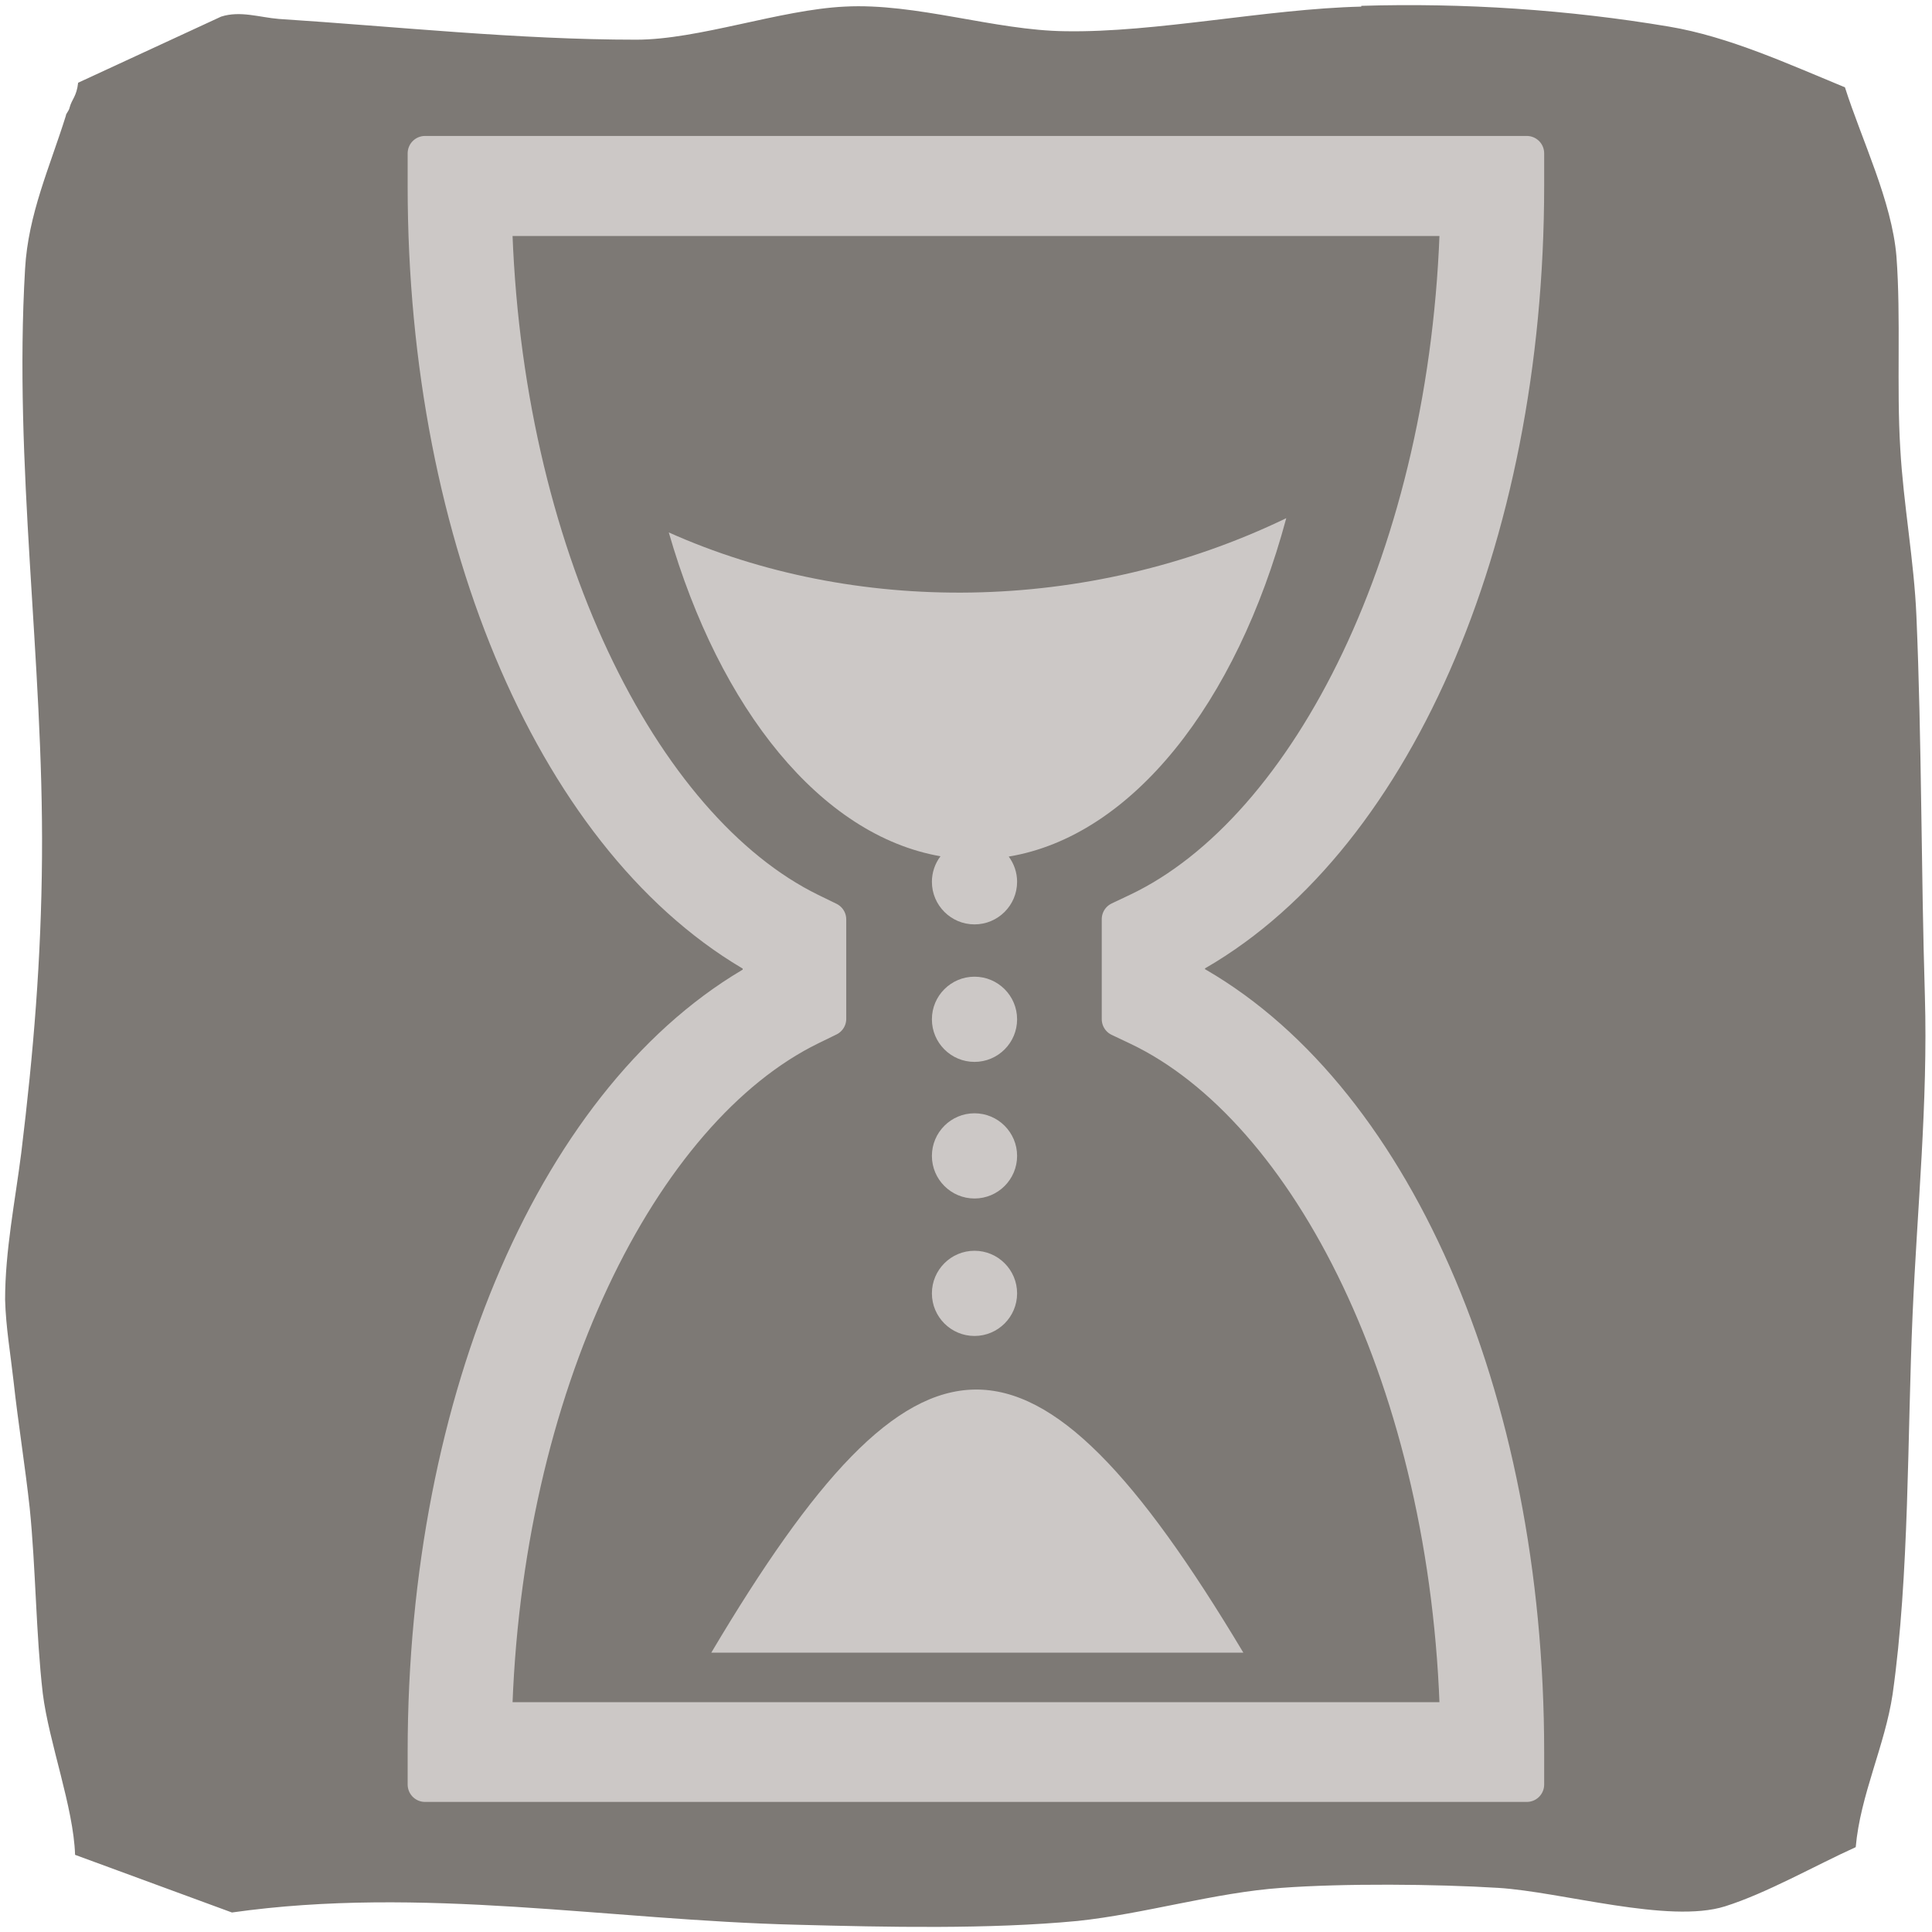
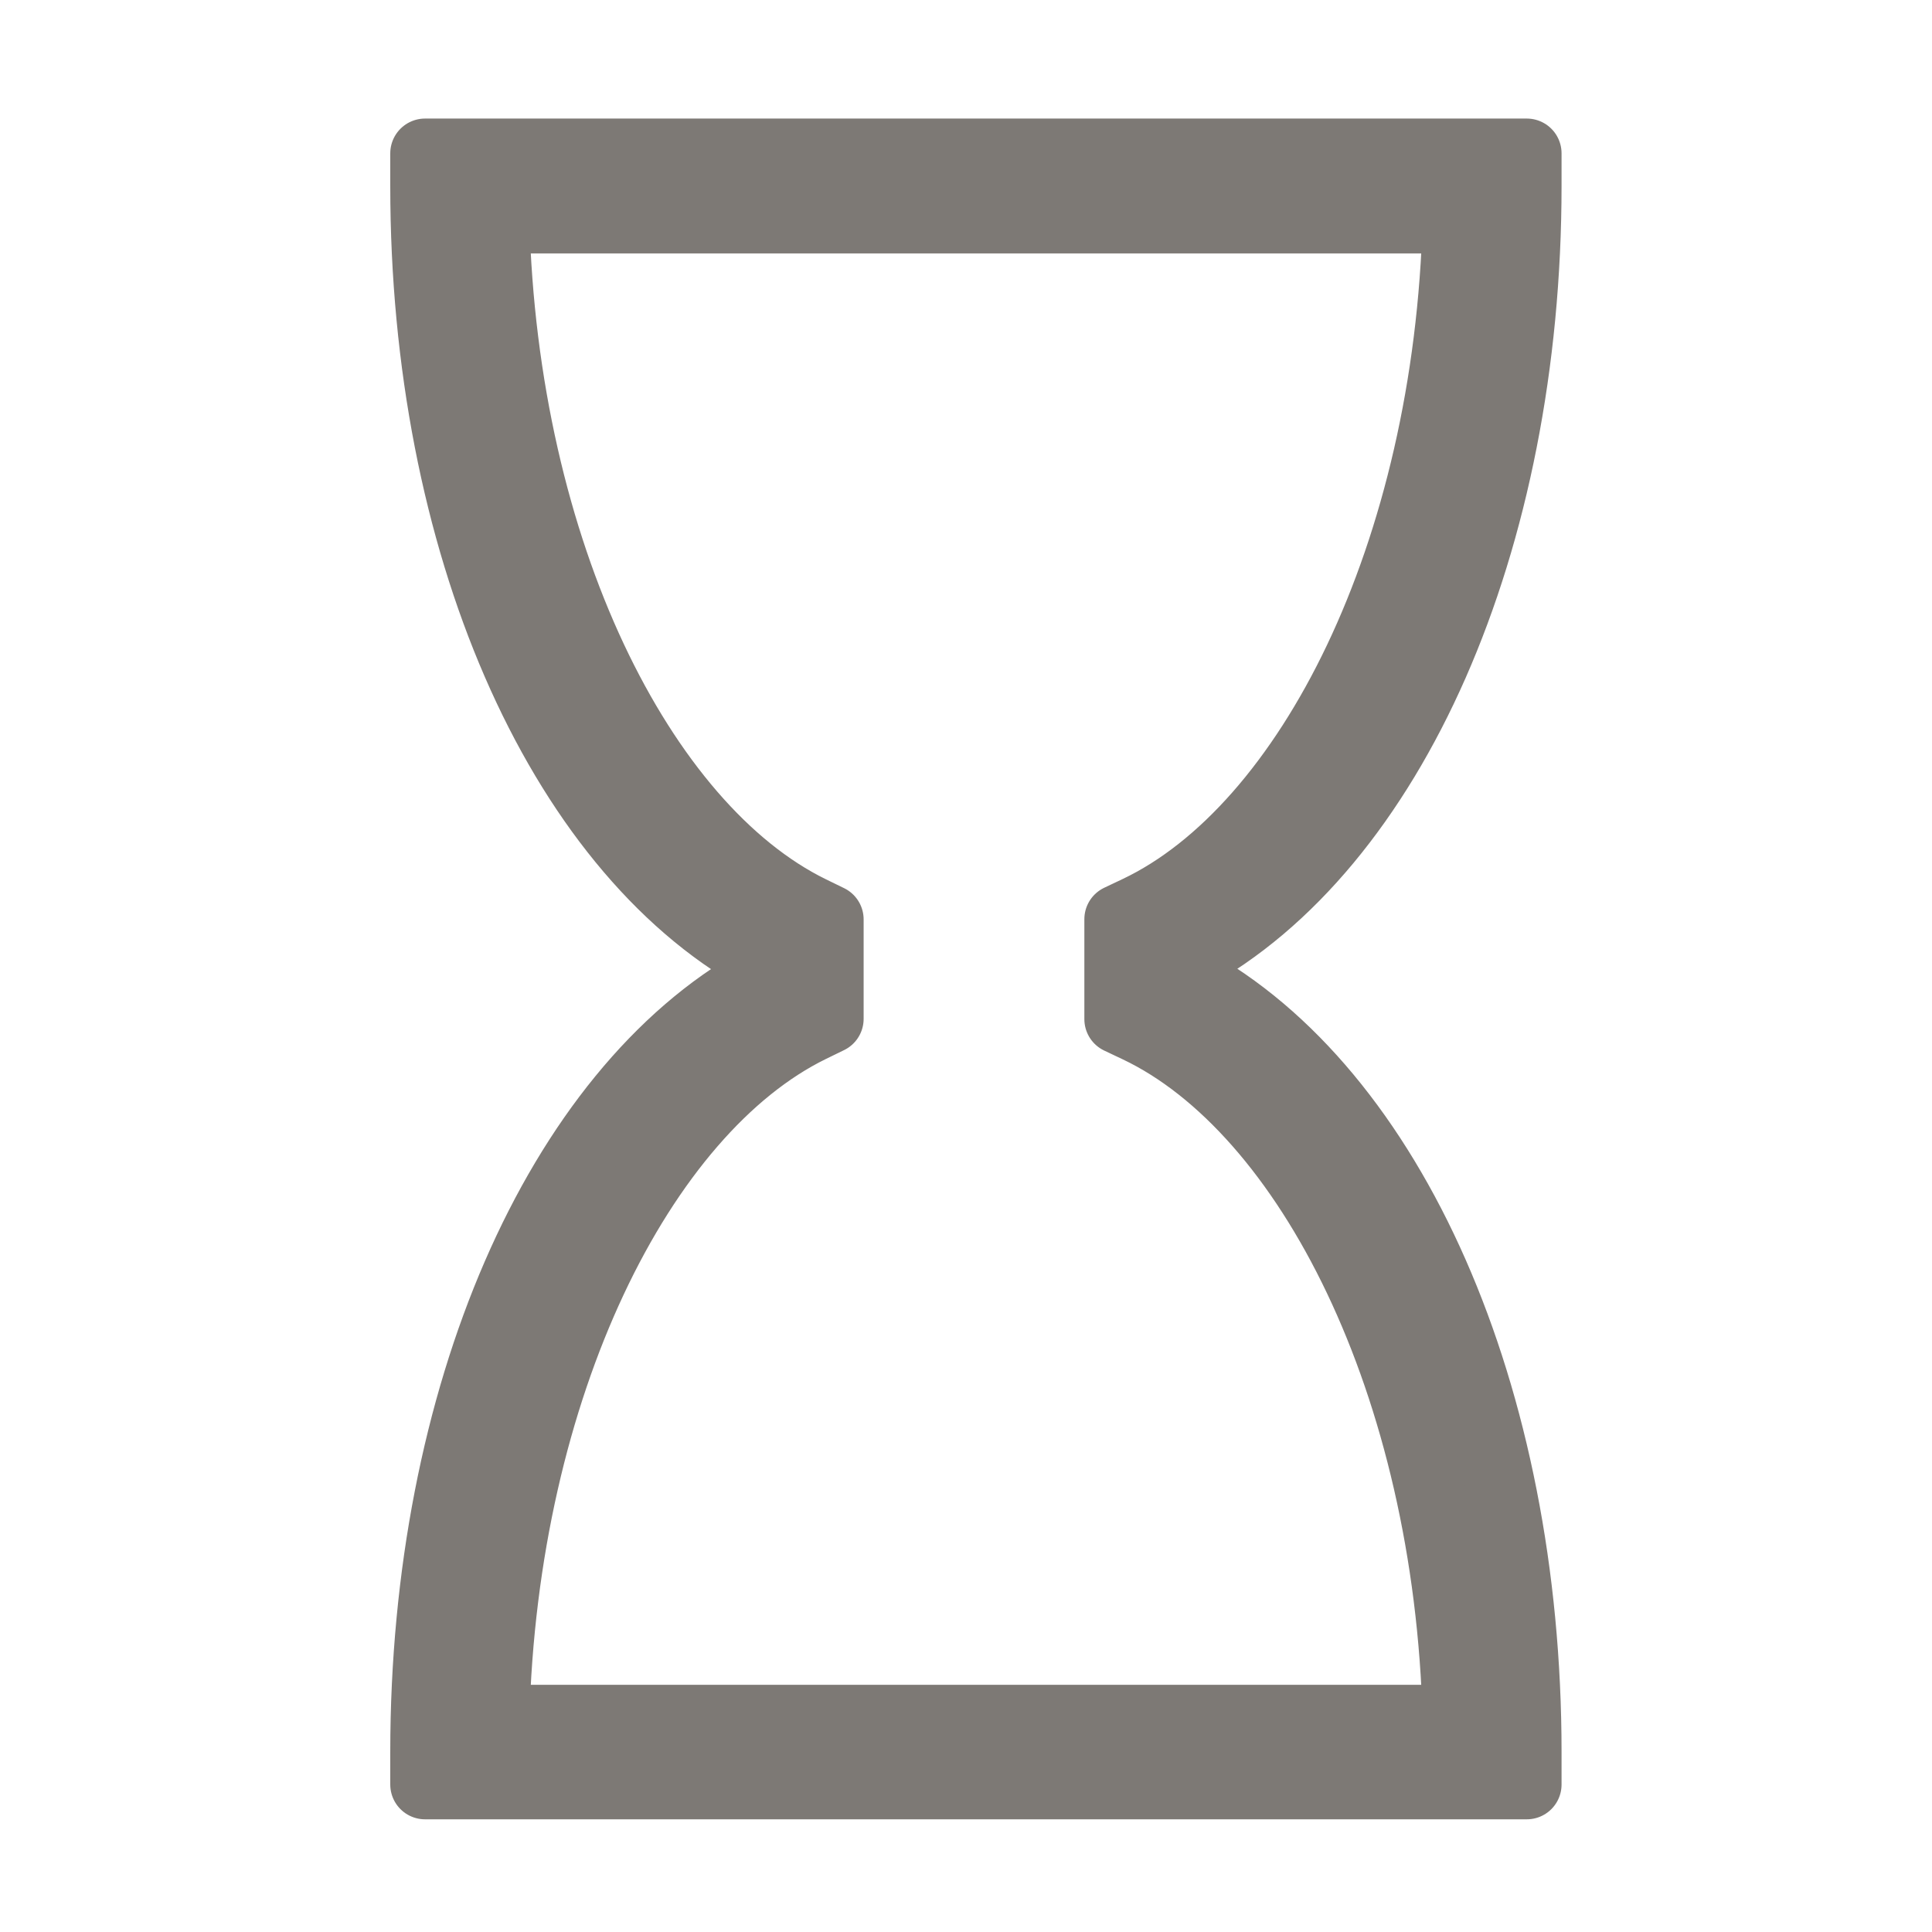
<svg xmlns="http://www.w3.org/2000/svg" viewBox="0 0 500 500">
-   <path fill="#7d7975" d="m352.32,1.51c26.46,-0.8 53.52,0.99 79.59,5.37c15.52,2.59 31.04,9.75 45.56,15.72c4.38,13.73 12.14,29.45 13.33,43.77c1.19,15.92 0,33.63 0.99,49.74c0.8,14.33 3.58,29.05 4.18,43.38c1.39,32.43 1.19,65.66 2.19,98.29c0.8,27.66 -1.99,54.92 -3.18,82.37c-1.39,31.44 -0.8,67.45 -5.17,98.29c-1.99,13.33 -8.36,26.07 -9.55,39.6c-10.55,4.78 -23.08,11.94 -33.83,15.32c-14.53,4.58 -42.38,-3.78 -58.7,-4.78s-39.99,-1.19 -56.11,0c-17.11,1.19 -35.62,6.77 -52.73,8.56c-22.88,2.19 -49.54,1.59 -72.43,0.99c-49.35,-1.19 -97.1,-10.15 -146.44,-3.18l-40.59,-14.92c-0.4,-12.34 -6.77,-29.05 -8.36,-41.78c-1.79,-15.52 -1.79,-32.23 -3.38,-47.95c-1.19,-10.94 -2.98,-21.89 -4.18,-32.83c-0.8,-7.16 -1.99,-13.93 -2.19,-21.09c0,-12.73 2.59,-25.47 4.18,-38c3.18,-26.07 5.17,-50.14 5.37,-76.6c0.4,-51.34 -7.36,-101.28 -4.38,-152.21c0.8,-14.13 6.37,-26.26 10.55,-39.6c0,-0.6 0.8,-1.19 0.99,-2.19c0.6,-2.19 1.79,-2.79 2.19,-6.37l37.01,-17.11c4.97,-1.59 9.95,0.2 14.92,0.6c30.64,1.99 61.88,5.37 92.52,5.37c16.12,0 37.21,-7.76 53.92,-8.56c18.5,-0.99 38.8,6.17 57.11,6.37c23.48,0.4 51.93,-5.77 76.6,-6.37l0,-0.2z" />
-   <g transform="translate(20, 20) scale(0.9)" fill="#ccc8c6" stroke="#ccc8c6" stroke-width="10" stroke-linejoin="round">
+   <g transform="translate(20, 20) scale(0.9)" fill="#7d7975" stroke="#7d7975" stroke-width="20" stroke-linejoin="round">
    <path d="M100 21.97v9.34c0 101.95 38.16 189.65 96.34 222.09v6.1c-58.18 32.44-96.34 120.14-96.34 222.09v9.34H416.81v-9.34c0-102.55-38.8-190.27-97.53-222.19v-6.09c58.72-31.92 97.53-119.64 97.53-222.19v-9.25H100zM120 40.65h276.87c-2.48 96.45-42.74 175.52-91.94 198.91l-5.34 2.53v28.75l5.34 2.53c49.19 23.38 89.46 102.44 91.94 198.88H120c2.46-95.9 42.12-175.08 90.87-198.94l5.25-2.56v-28.59l-5.25-2.56c-48.75-23.86-88.42-103.04-90.87-198.94z" />
-     <path stroke-width="0" d="M347.65 126.78c-57.61 27.81-124.53 27.84-177.56 4.1C184.75 181.78 213.91 218.01 248.22 224a12.18 12.18 0 0 0-2.47 7.34c0 6.76 5.49 12.25 12.25 12.25s12.25-5.49 12.25-12.25c0-2.72-.91-5.22-2.41-7.25 35.43-5.88 65.49-44.07 79.81-97.31zM258 258.63c-6.76 0-12.25 5.49-12.25 12.25s5.49 12.25 12.25 12.25 12.25-5.49 12.25-12.25-5.49-12.25-12.25-12.25zm0 39.28c-6.76 0-12.25 5.49-12.25 12.25 0 6.76 5.49 12.25 12.25 12.25s12.25-5.49 12.25-12.25c0-6.76-5.49-12.25-12.25-12.25zm0 39.53c-6.76 0-12.25 5.49-12.25 12.25 0 6.76 5.49 12.25 12.25 12.25s12.25-5.49 12.25-12.25c0-6.76-5.49-12.25-12.25-12.25zm.12 39.91c-23.21.28-46.19 25.77-75.81 75.66h153c-30.52-51-54-75.94-77.19-75.66z" />
  </g>
</svg>
